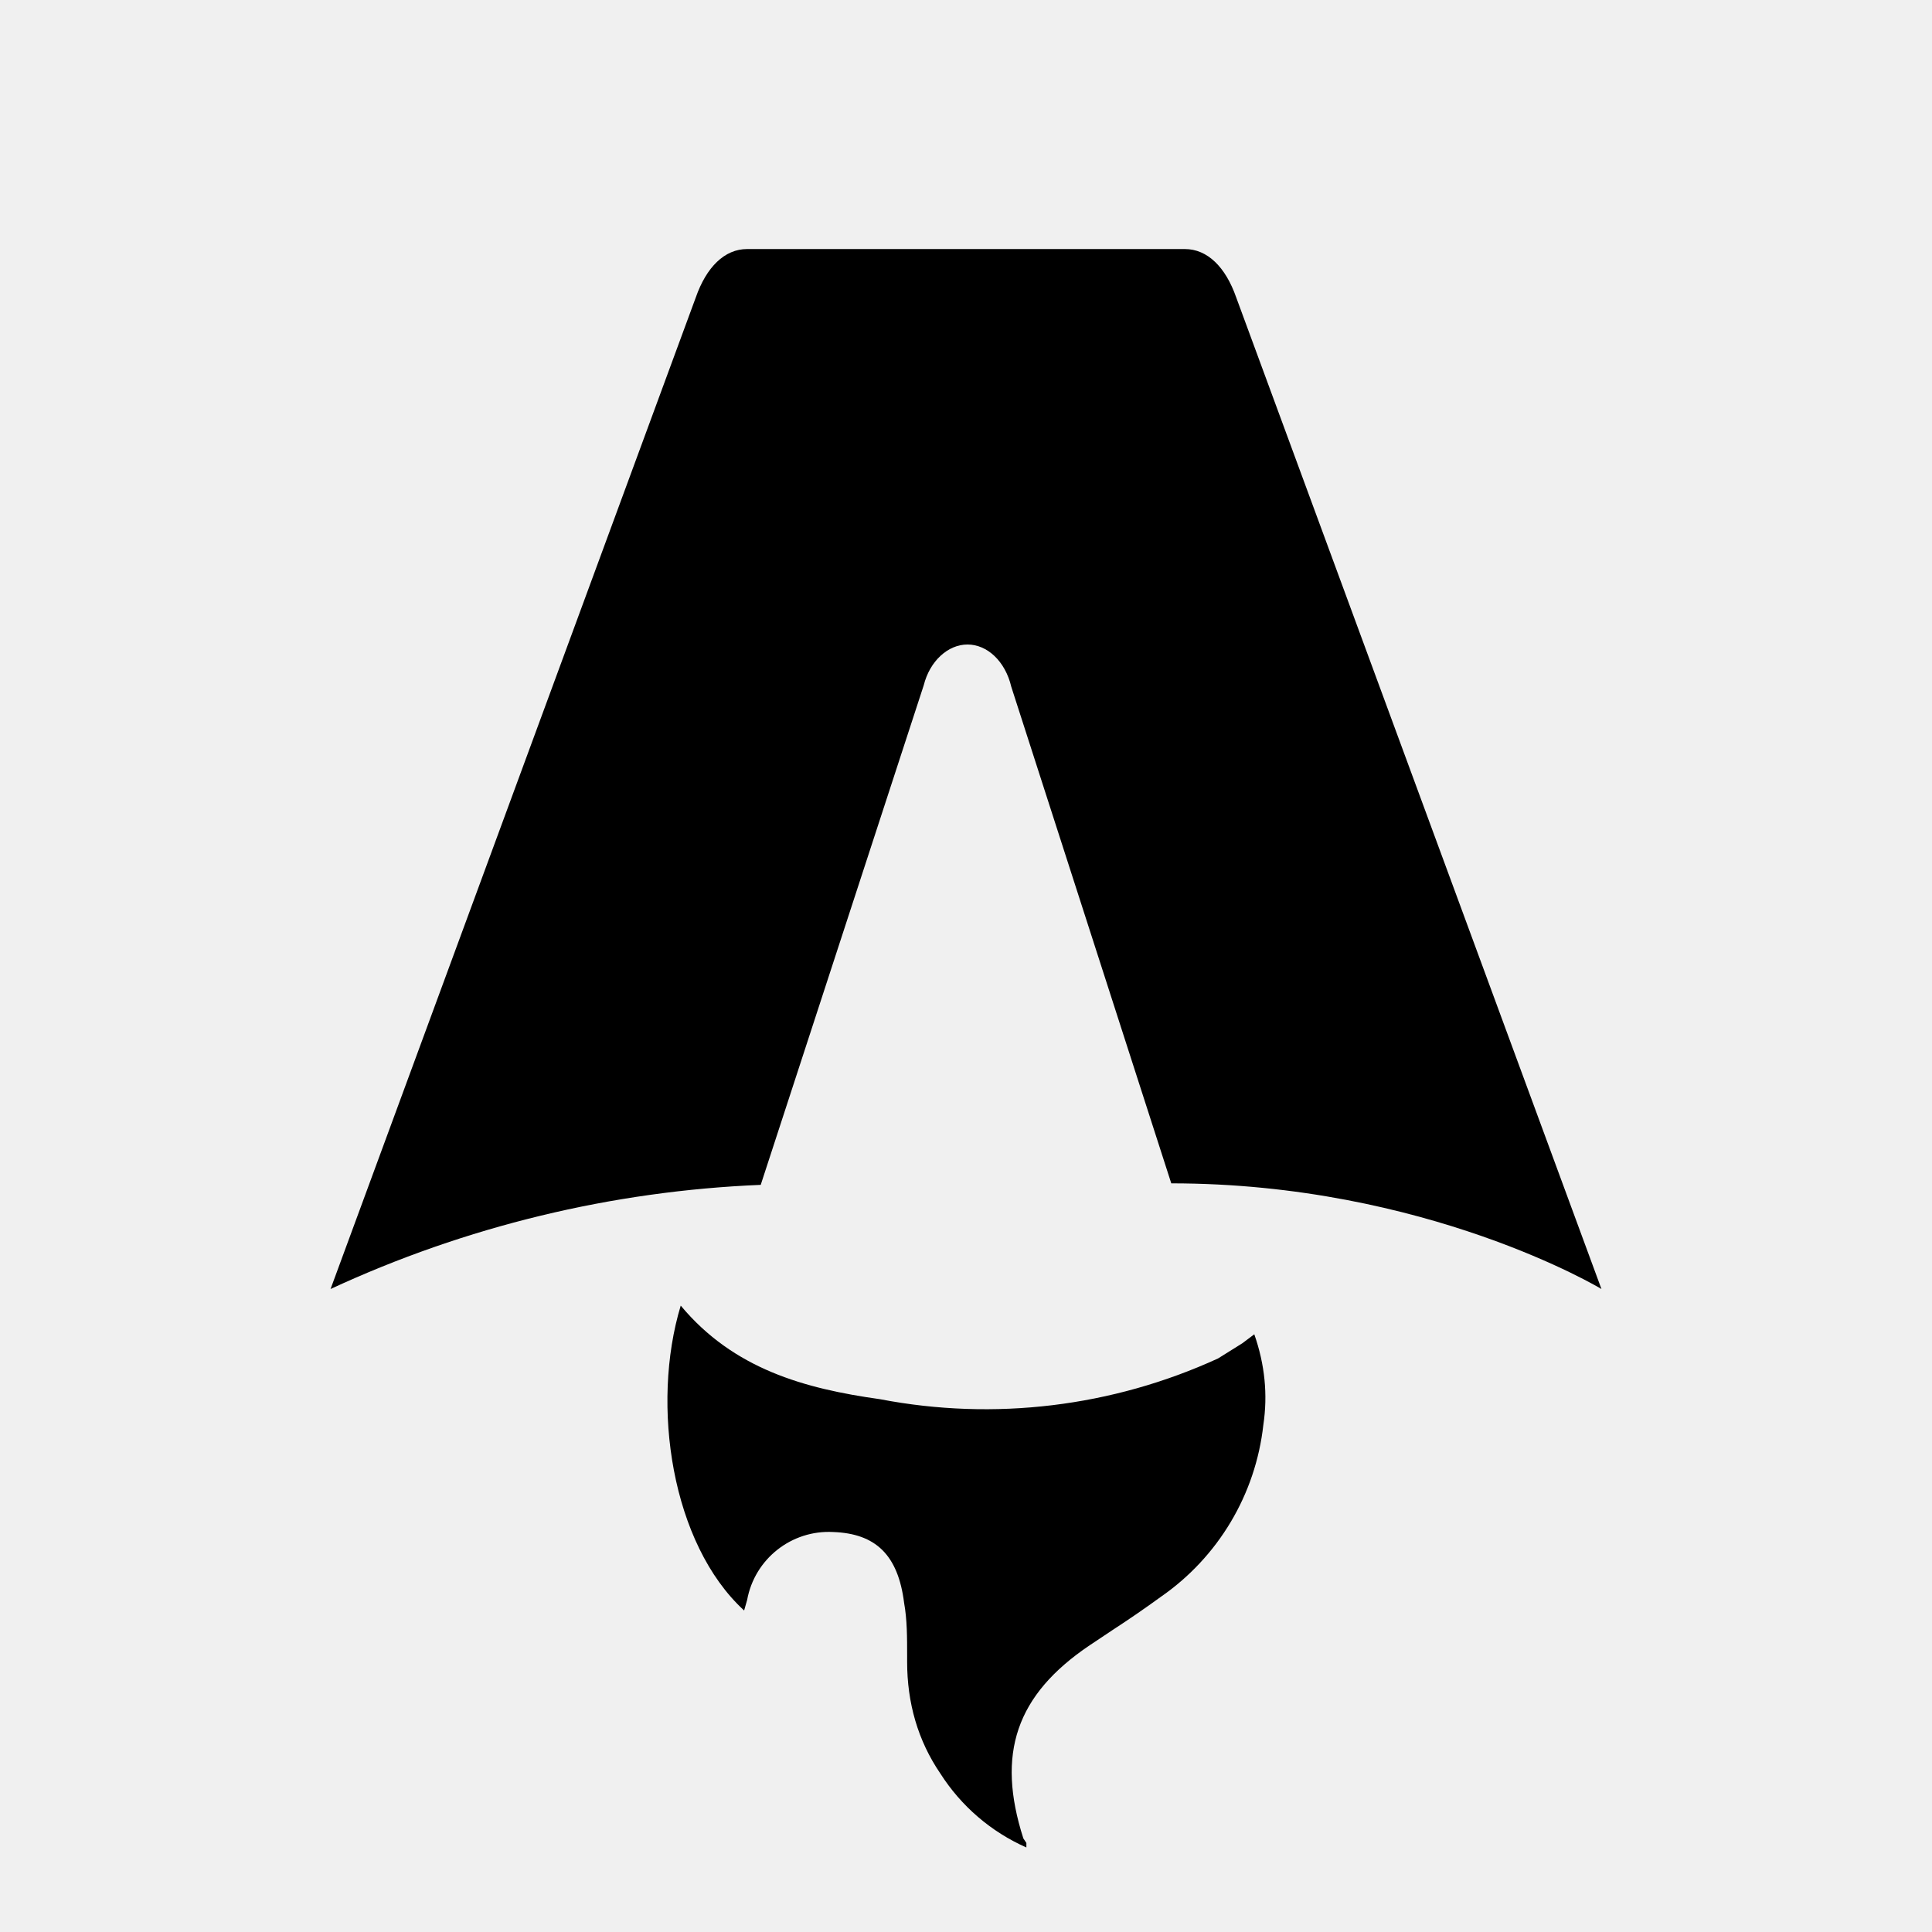
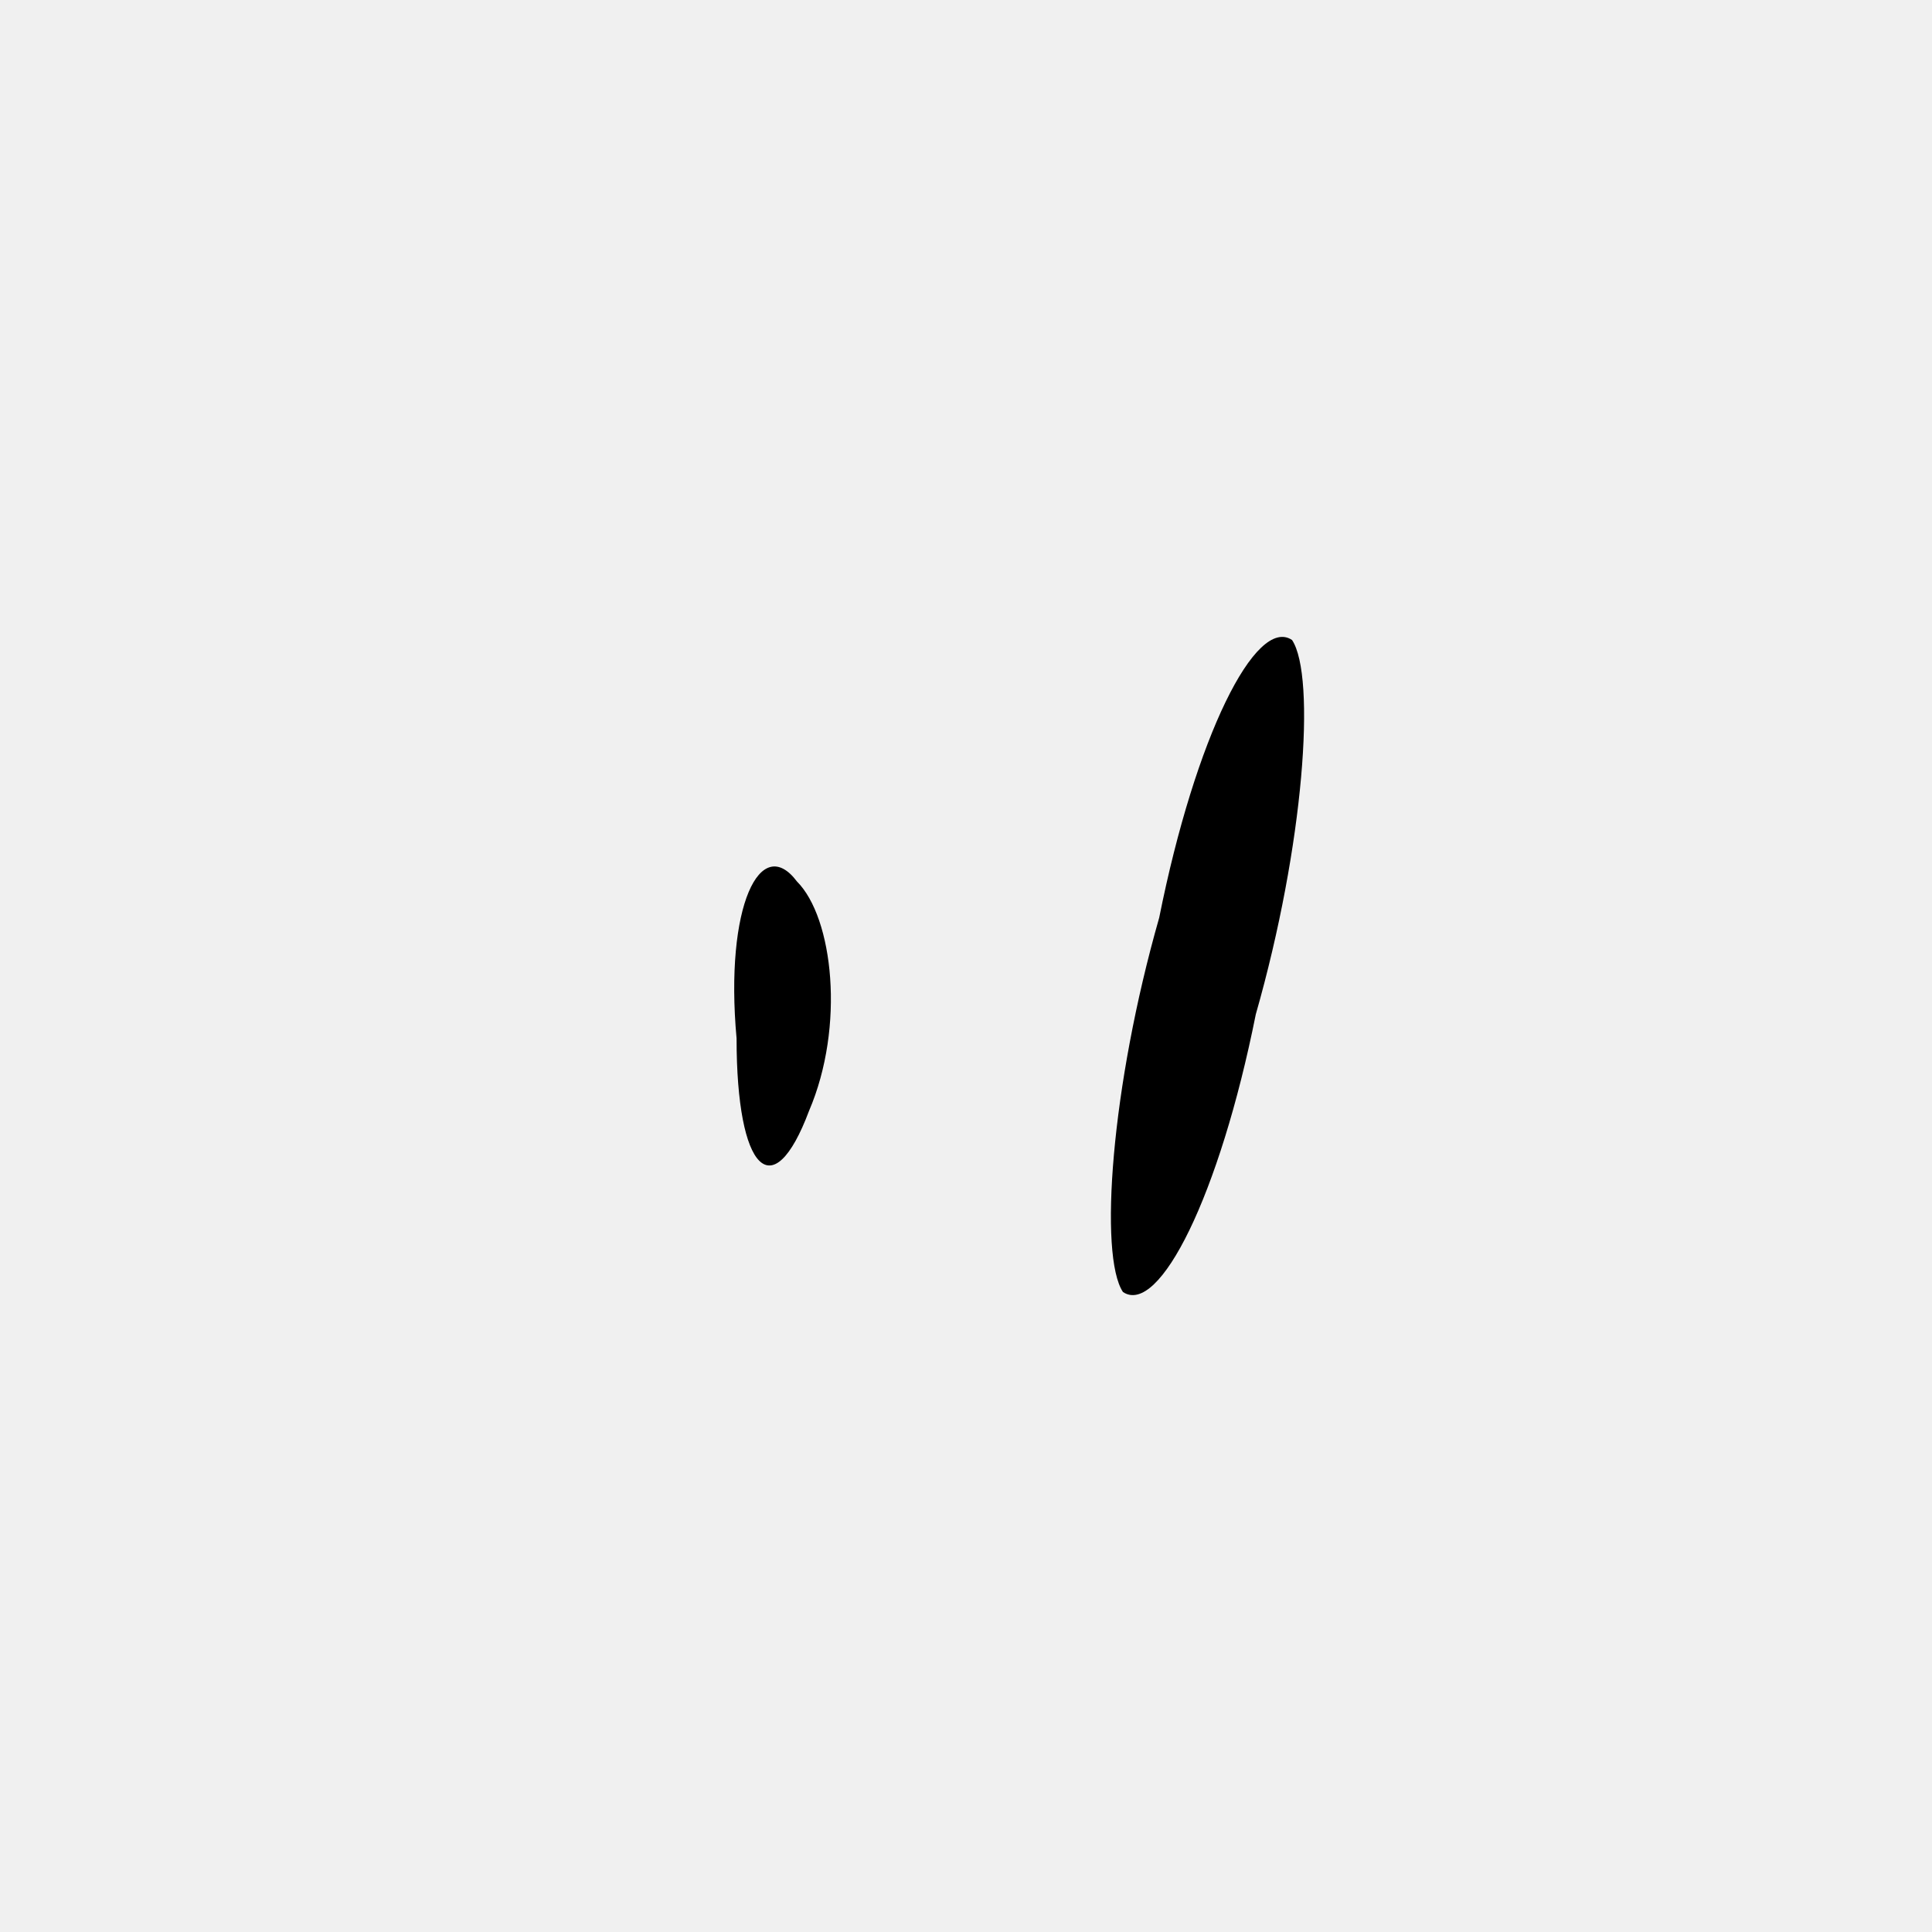
- <svg xmlns="http://www.w3.org/2000/svg" fill="none" viewBox="0 0 128 128">
-   <path d="M50.4 78.5a75.1 75.1 0 0 0-28.5 6.9l24.2-65.7c.7-2 1.9-3.2 3.4-3.2h29c1.5 0 2.7 1.2 3.4 3.2l24.2 65.7s-11.6-7-28.5-7L67 45.5c-.4-1.7-1.6-2.8-2.9-2.8-1.3 0-2.5 1.1-2.9 2.7L50.4 78.5Zm-1.1 28.2Zm-4.2-20.2c-2 6.6-.6 15.8 4.2 20.2a17.5 17.5 0 0 1 .2-.7 5.5 5.5 0 0 1 5.7-4.5c2.8.1 4.3 1.5 4.7 4.7.2 1.1.2 2.3.2 3.5v.4c0 2.7.7 5.2 2.2 7.4a13 13 0 0 0 5.7 4.9v-.3l-.2-.3c-1.8-5.6-.5-9.5 4.4-12.8l1.5-1a73 73 0 0 0 3.2-2.2 16 16 0 0 0 6.8-11.4c.3-2 .1-4-.6-6l-.8.6-1.6 1a37 37 0 0 1-22.4 2.7c-5-.7-9.7-2-13.2-6.2Z" />
-   <style>
-         path { fill: #000; }
-         @media (prefers-color-scheme: dark) {
-             path { fill: #FFF; }
-         }
-     </style>
+ <svg xmlns="http://www.w3.org/2000/svg" version="1.0" width="16pt" height="16pt" viewBox="0 0 16 16" preserveAspectRatio="xMidYMid meet">
+   <g transform="translate(0,16) scale(0.1,-0.1)" fill="#000000" stroke="none">
+     <path d="M96 84 c-4 -14 -5 -28 -3 -31 3 -2 8 8 11 23 4 14 5 28 3 31 -3 2 -8 -8 -11 -23z" />
+     <path d="M61 74 c0 -11 3 -14 6 -6 3 7 2 16 -1 19 -3 4 -6 -2 -5 -13z" />
+   </g>
</svg>
